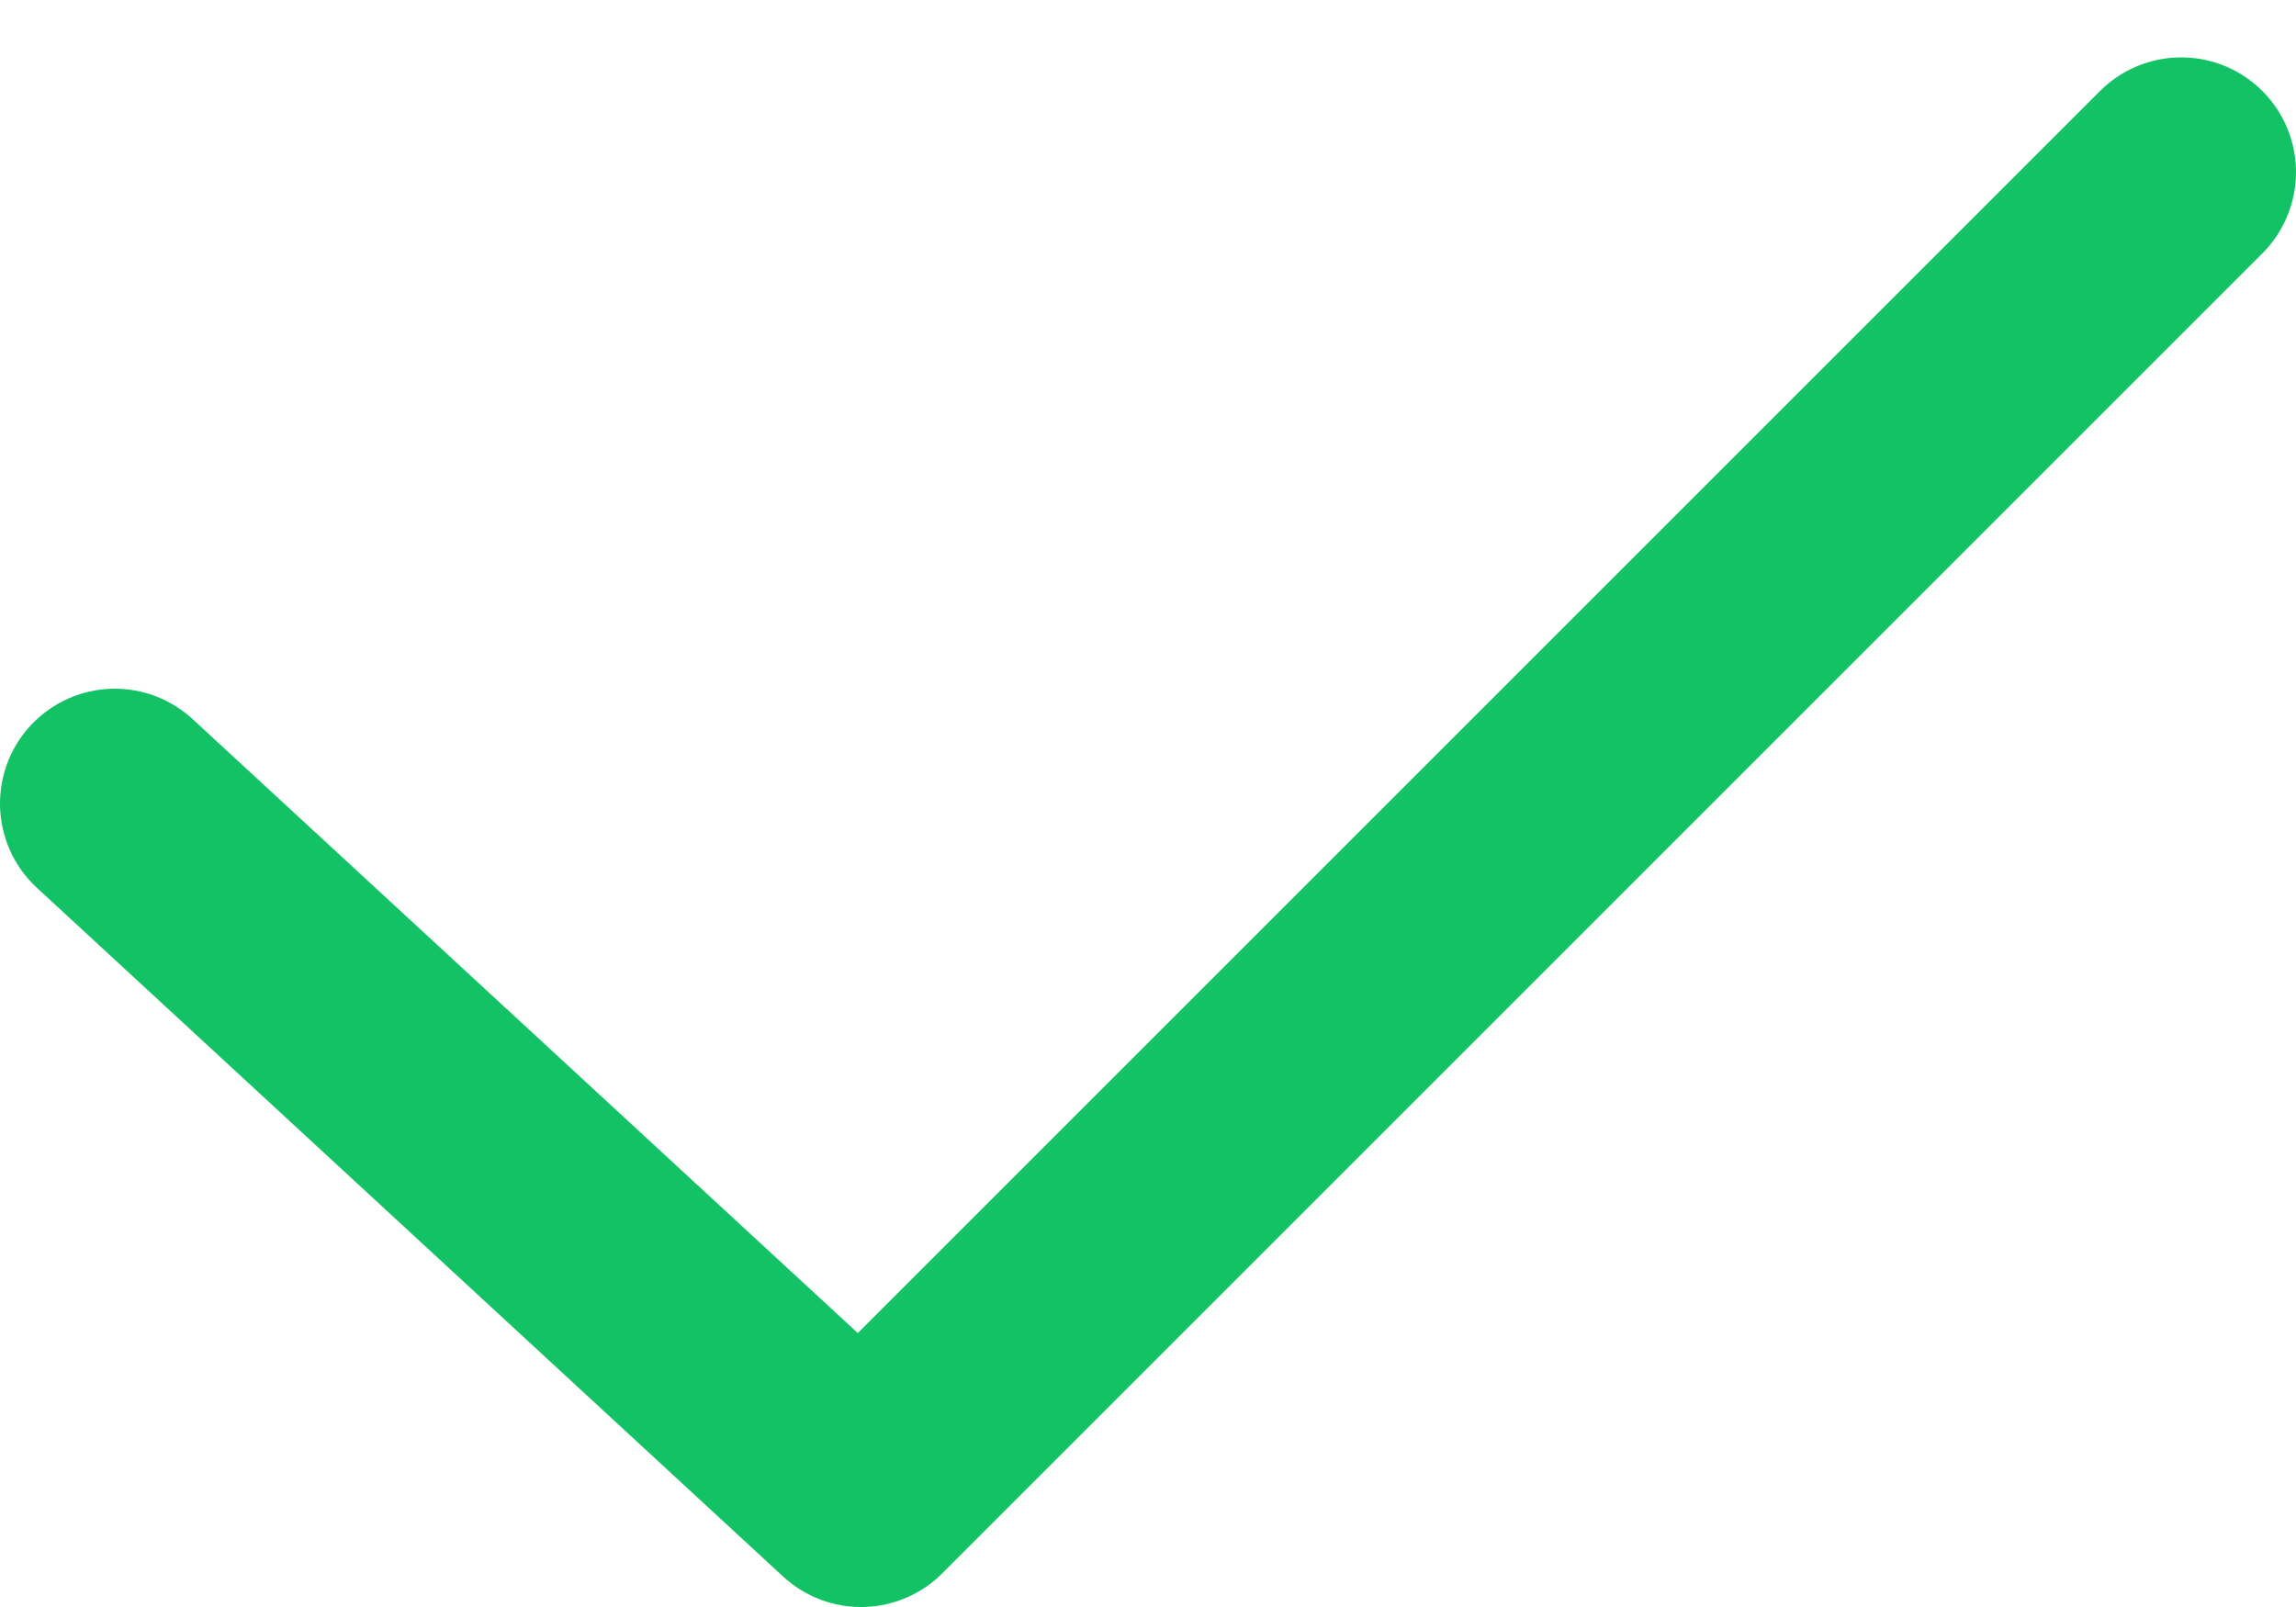
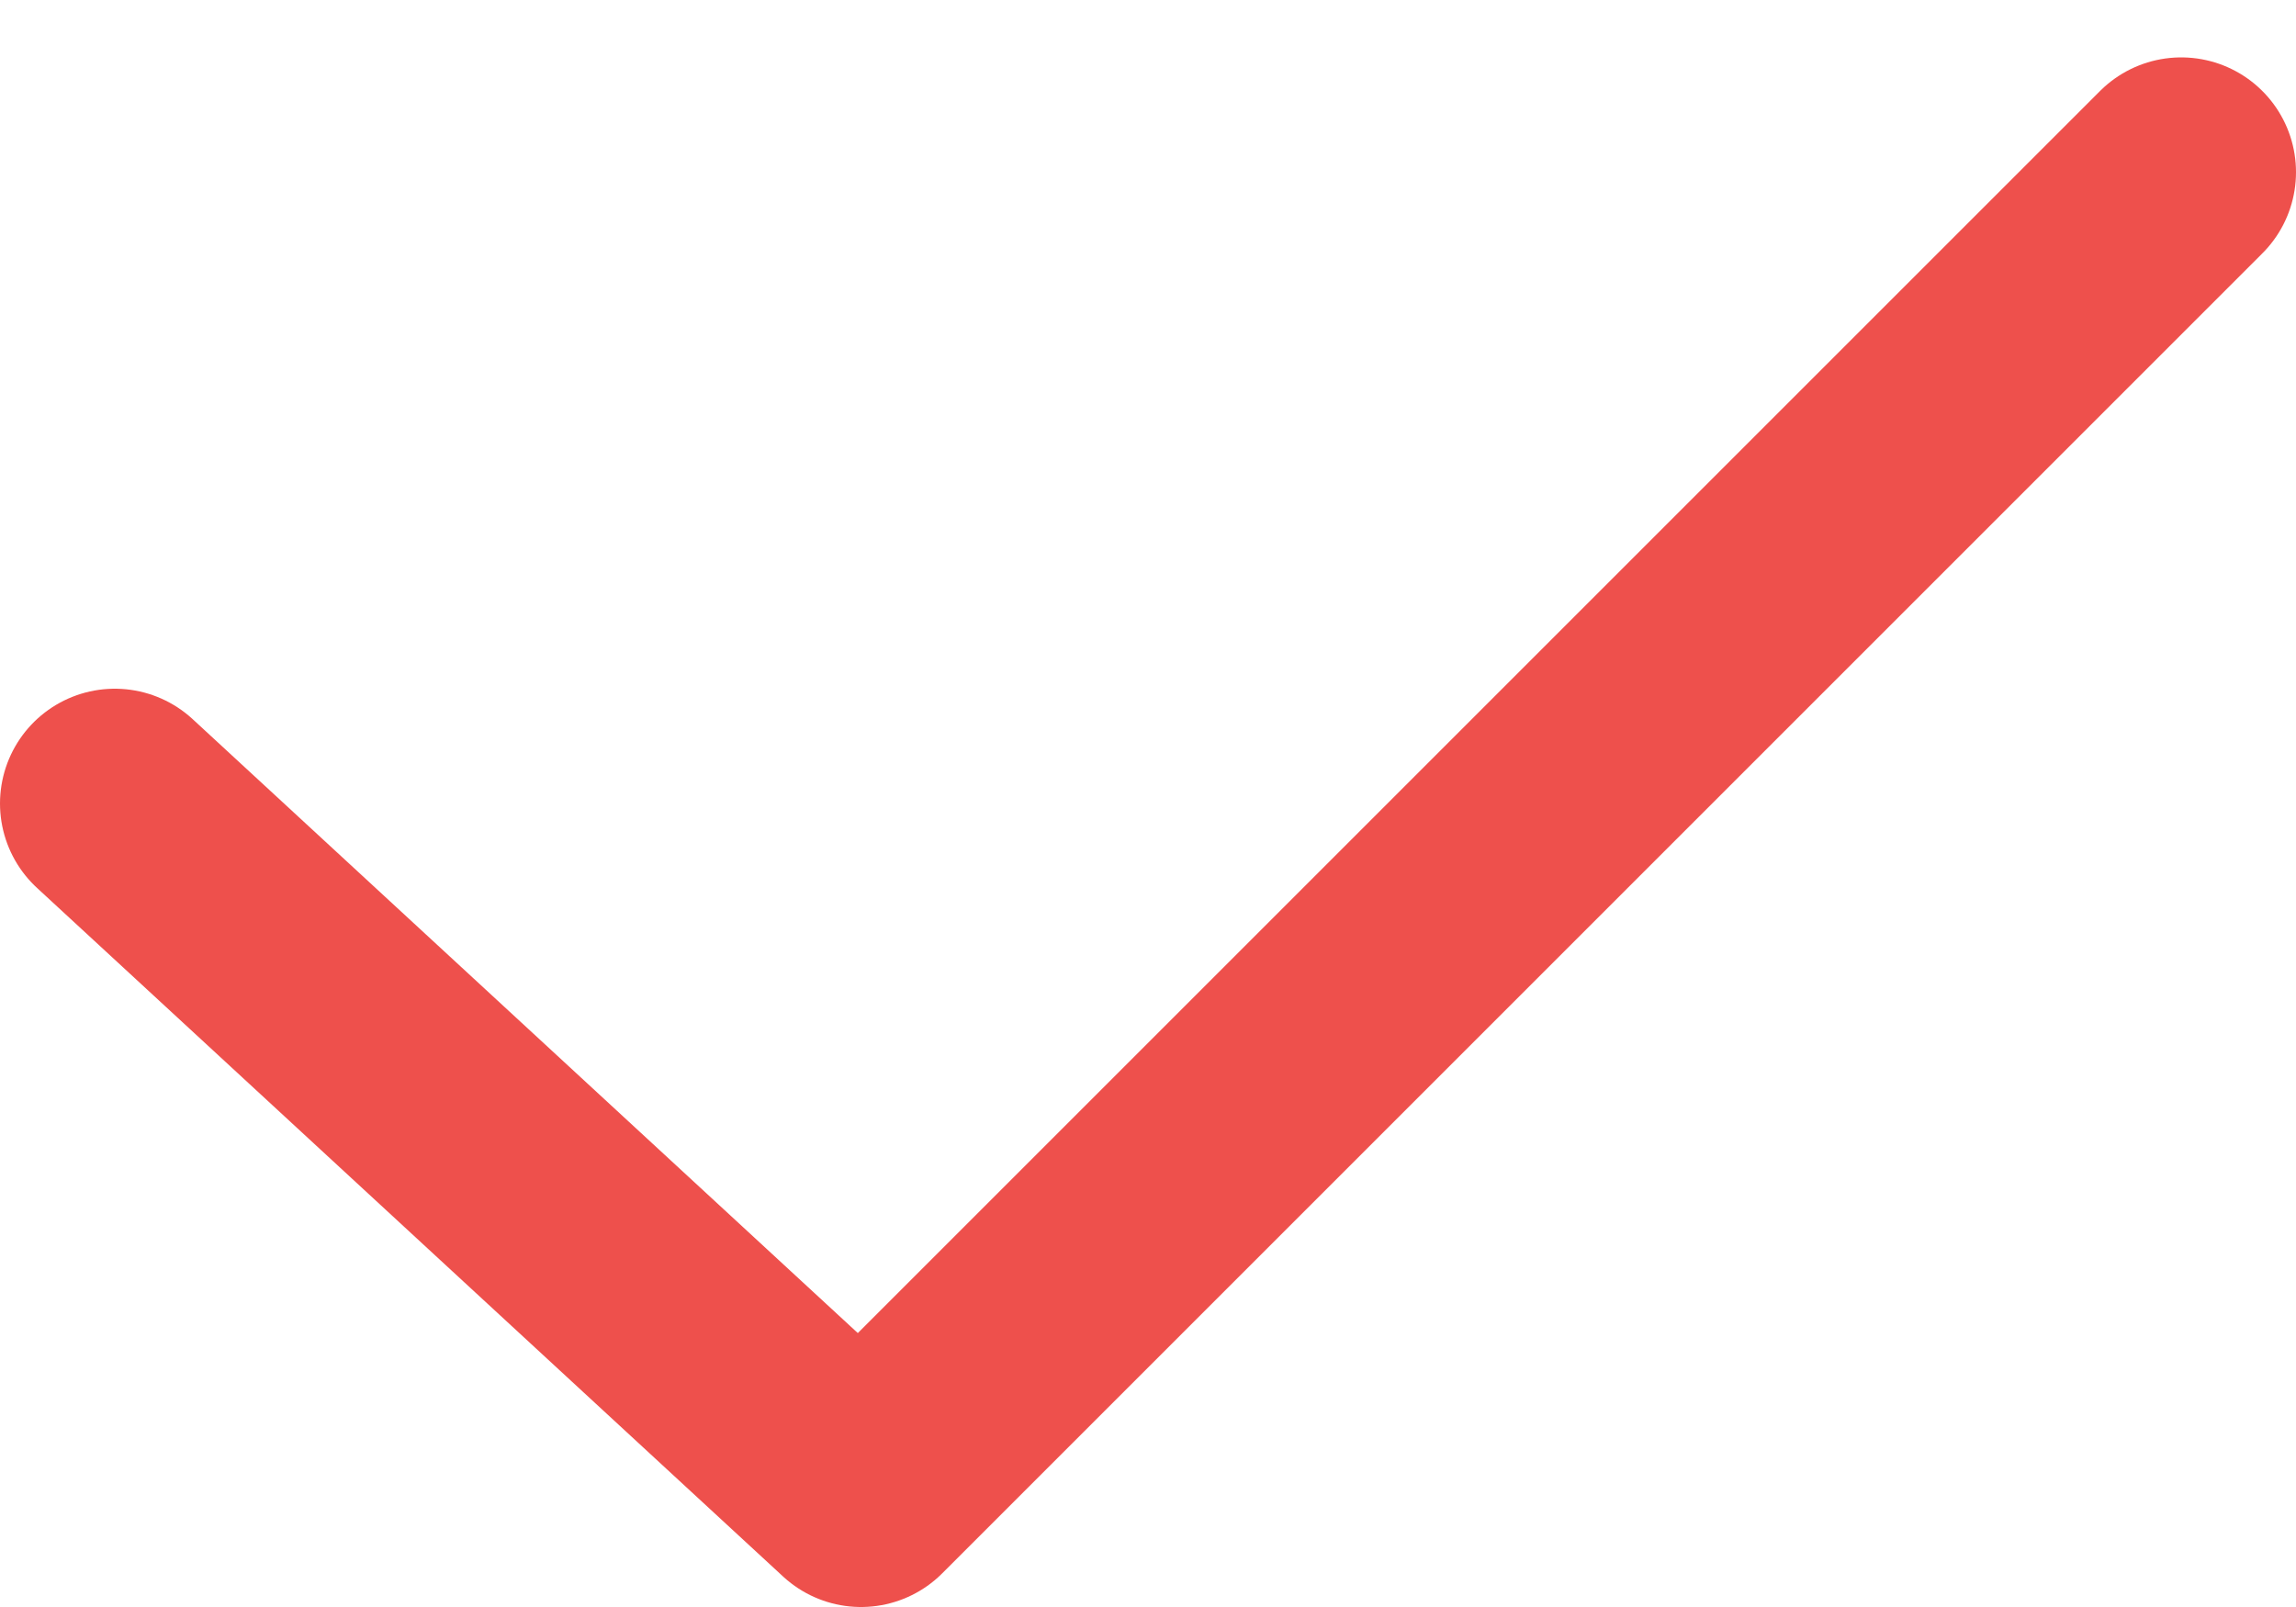
<svg xmlns="http://www.w3.org/2000/svg" width="20" height="14" viewBox="0 0 20 14" fill="none">
-   <path id="Vector 7" d="M1 7L7.5 13L19 1.5" stroke="#13C265" stroke-width="2" stroke-linecap="round" stroke-linejoin="round" />
+   <path id="Vector 7" d="M1 7L7.5 13L19 1.5" stroke="#EE504C" stroke-width="2" stroke-linecap="round" stroke-linejoin="round" />
</svg>
